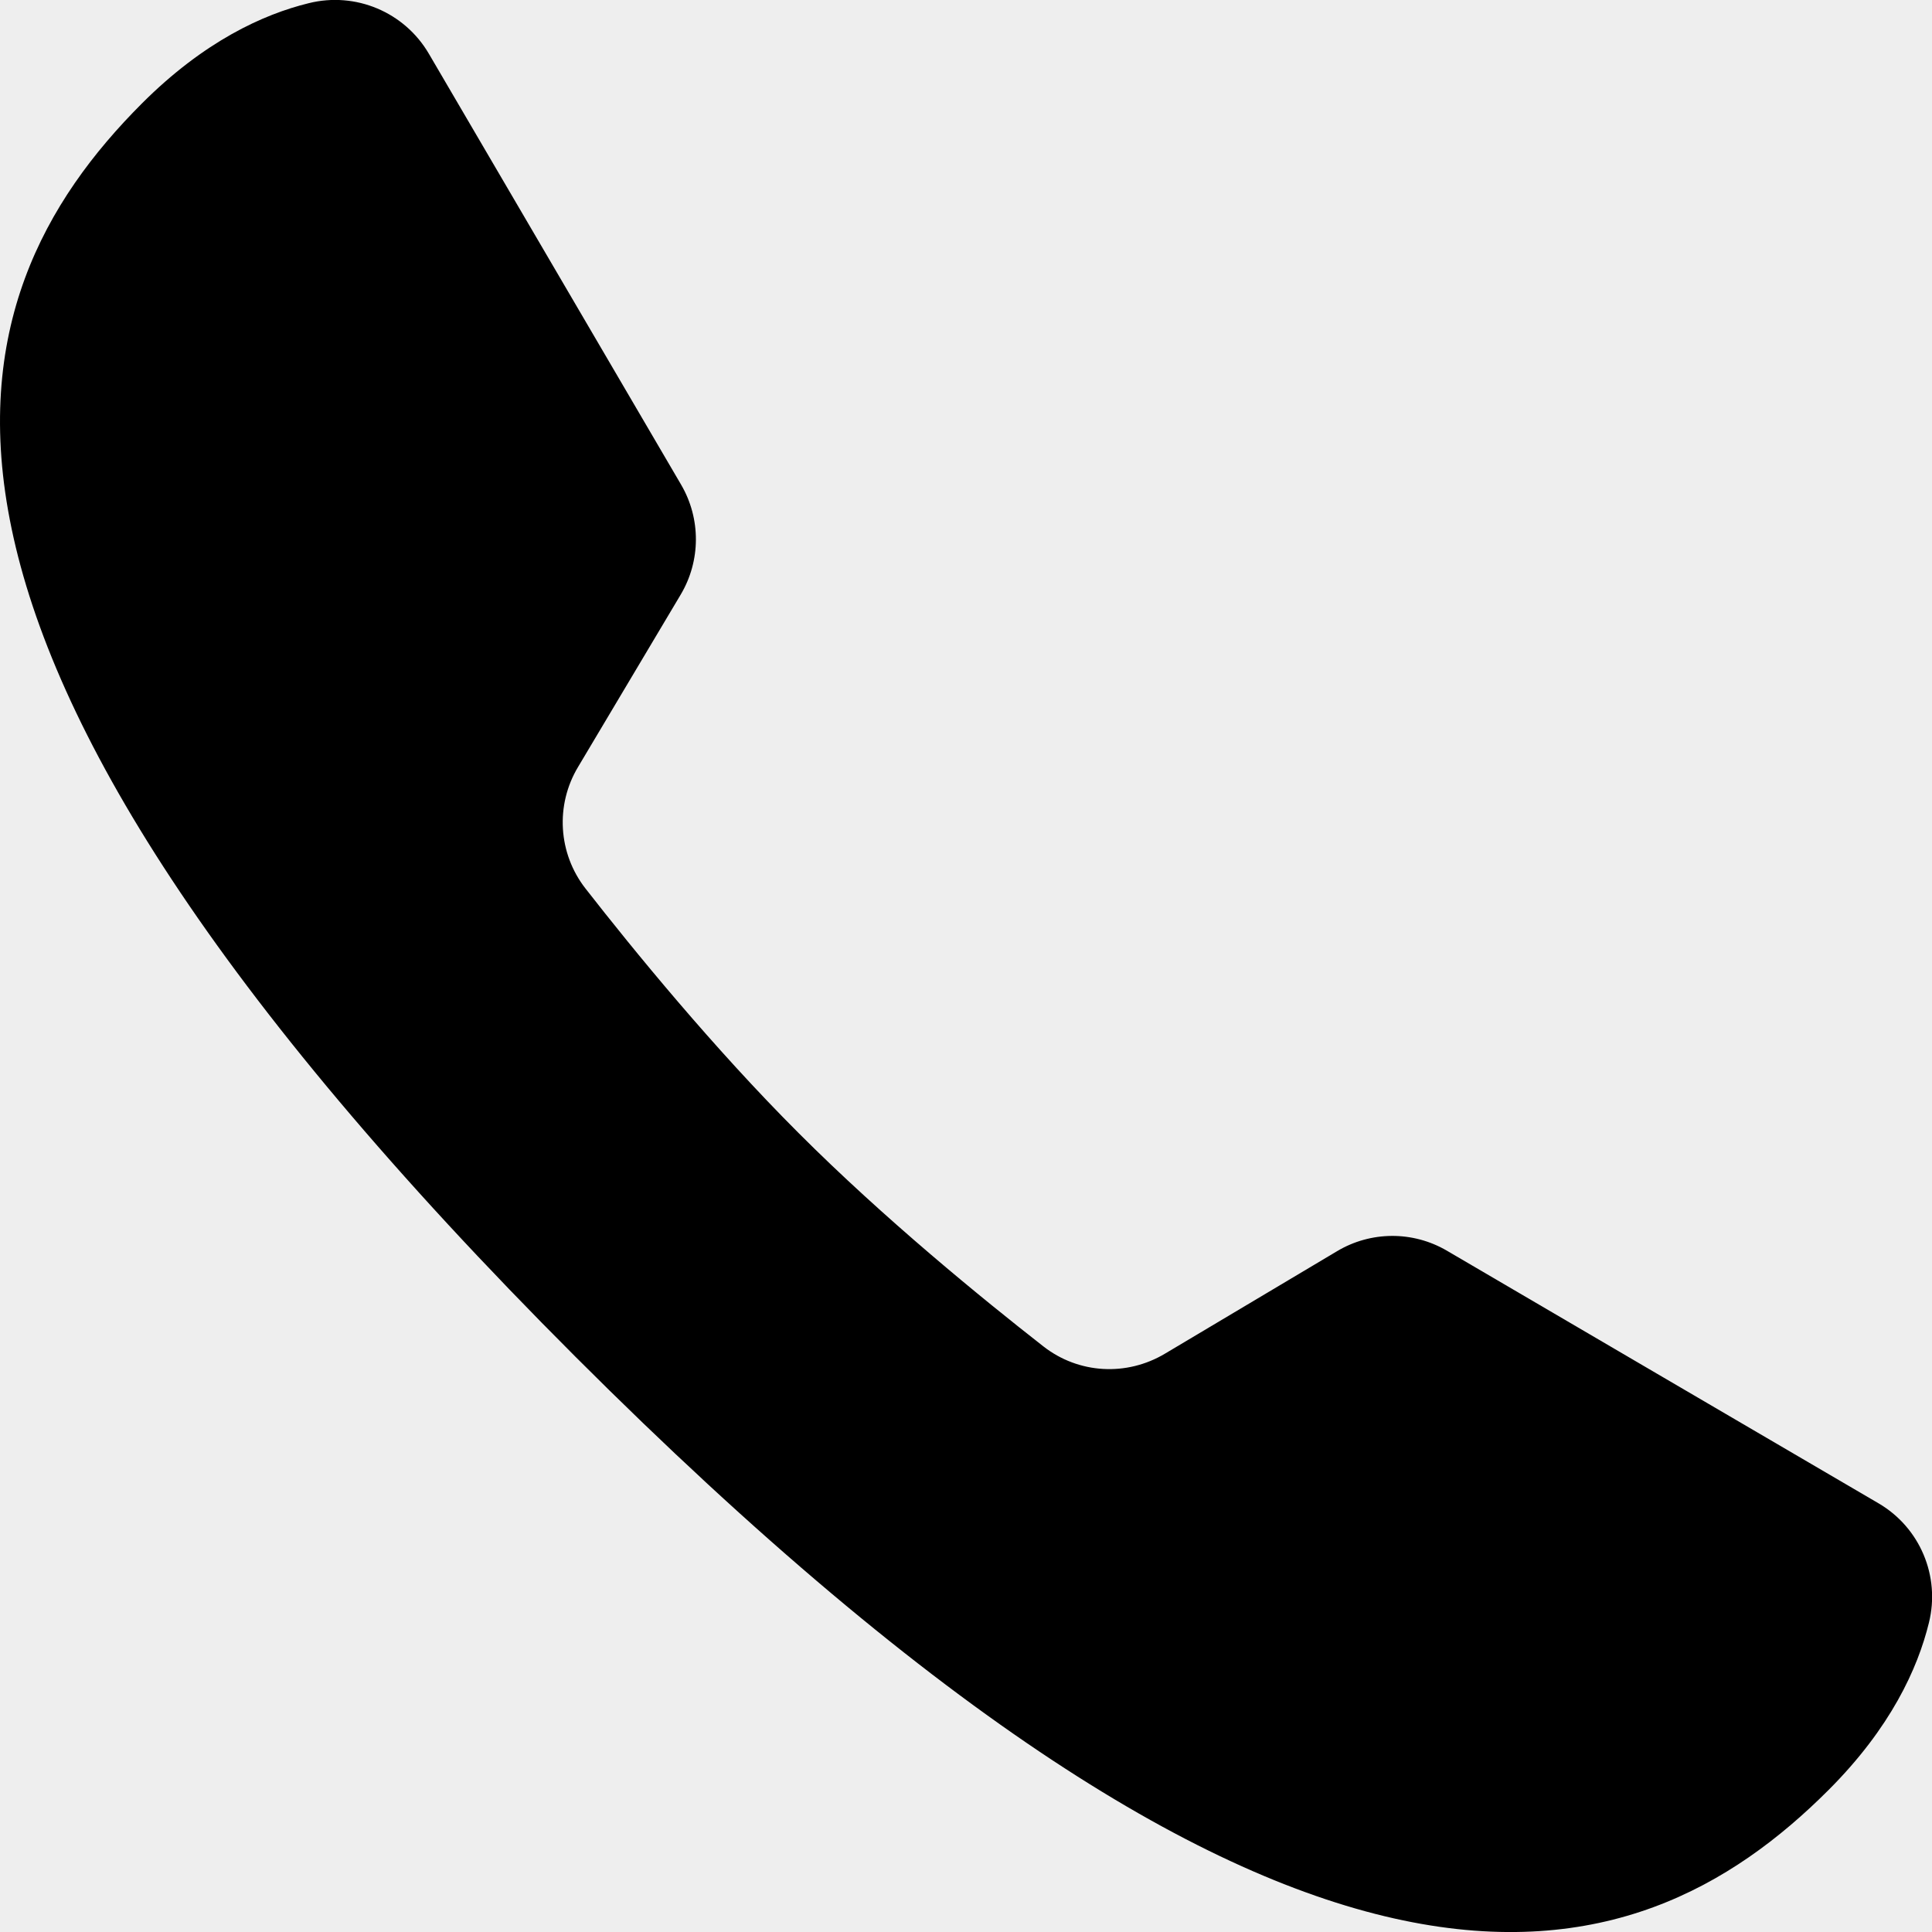
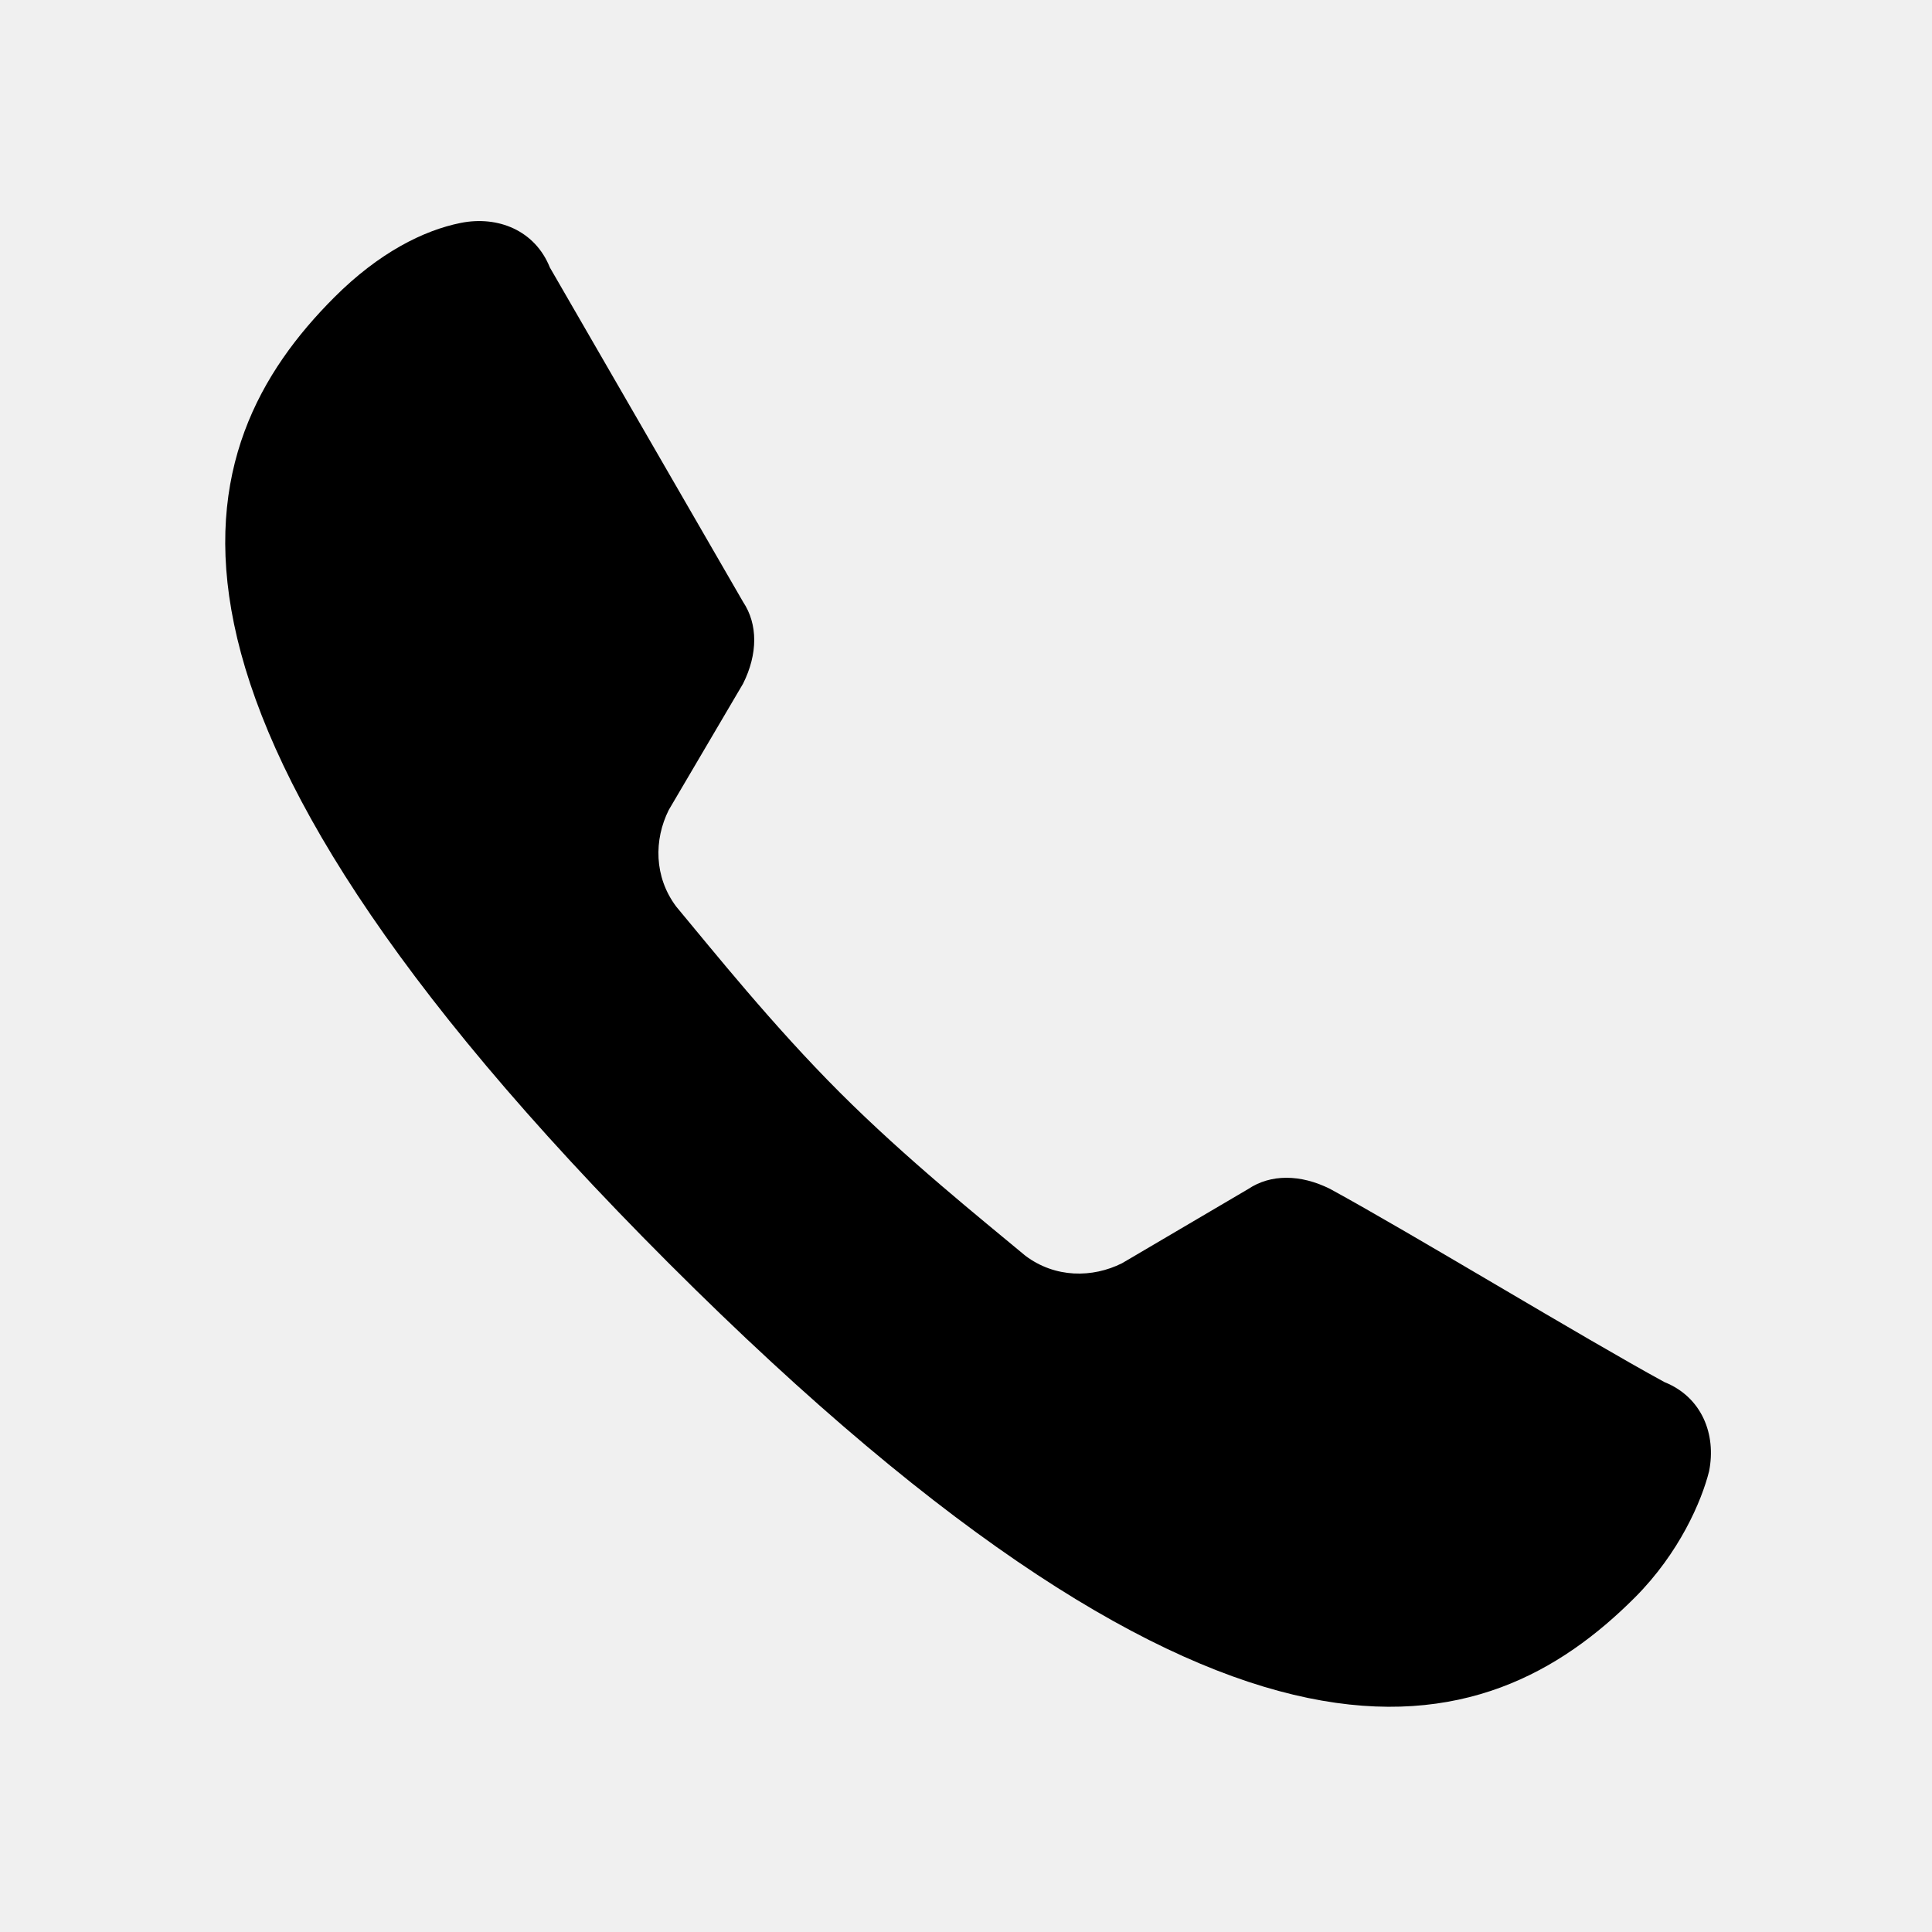
- <svg xmlns="http://www.w3.org/2000/svg" xmlns:xlink="http://www.w3.org/1999/xlink" width="20" height="20" viewBox="0 0 20 20">
-   <defs>
-     <path id="a" d="M0 0h20v20H0z" />
-   </defs>
-   <g fill="none" fill-rule="evenodd">
-     <mask id="b" fill="#fff">
-       <use xlink:href="#a" />
-     </mask>
-     <use fill="#000" fill-opacity=".01" xlink:href="#a" />
-     <path fill="#000" fill-rule="nonzero" d="M14.978 12.947a1.117 1.117 0 0 0-1.138.006l-1.78 1.06c-.397.237-.895.21-1.26-.076-.631-.493-1.648-1.322-2.532-2.207-.885-.884-1.714-1.9-2.207-2.532a1.114 1.114 0 0 1-.076-1.26l1.06-1.78c.21-.351.212-.789.005-1.142L4.44.557A1.125 1.125 0 0 0 3.196.033C2.725.148 2.112.428 1.47 1.07-.543 3.083-1.611 6.477 5.956 14.044c7.567 7.567 10.96 6.5 12.973 4.486.644-.644.923-1.258 1.039-1.731a1.12 1.12 0 0 0-.522-1.237c-1.075-.628-3.393-1.986-4.468-2.615z" mask="url(#b)" />
-   </g>
+ <svg xmlns="http://www.w3.org/2000/svg" version="1.1" id="Слой_1" x="0px" y="0px" viewBox="0 0 26 26" style="enable-background:new 0 0 26 26;" xml:space="preserve">
+   <path d="M22.4,18.6c-1.1-0.6-3.4-2-4.5-2.6c-0.4-0.2-0.8-0.2-1.1,0L15.1,17c-0.4,0.2-0.9,0.2-1.3-0.1c-0.6-0.5-1.6-1.3-2.5-2.2  c-0.9-0.9-1.7-1.9-2.2-2.5c-0.3-0.4-0.3-0.9-0.1-1.3L10,9.2c0.2-0.4,0.2-0.8,0-1.1L7.4,3.6C7.2,3.1,6.7,2.9,6.2,3  c-0.5,0.1-1.1,0.4-1.7,1c-2,2-3.1,5.4,4.5,13c7.6,7.6,11,6.5,13,4.5c0.6-0.6,0.9-1.3,1-1.7C23.1,19.3,22.9,18.8,22.4,18.6z" />
</svg>
